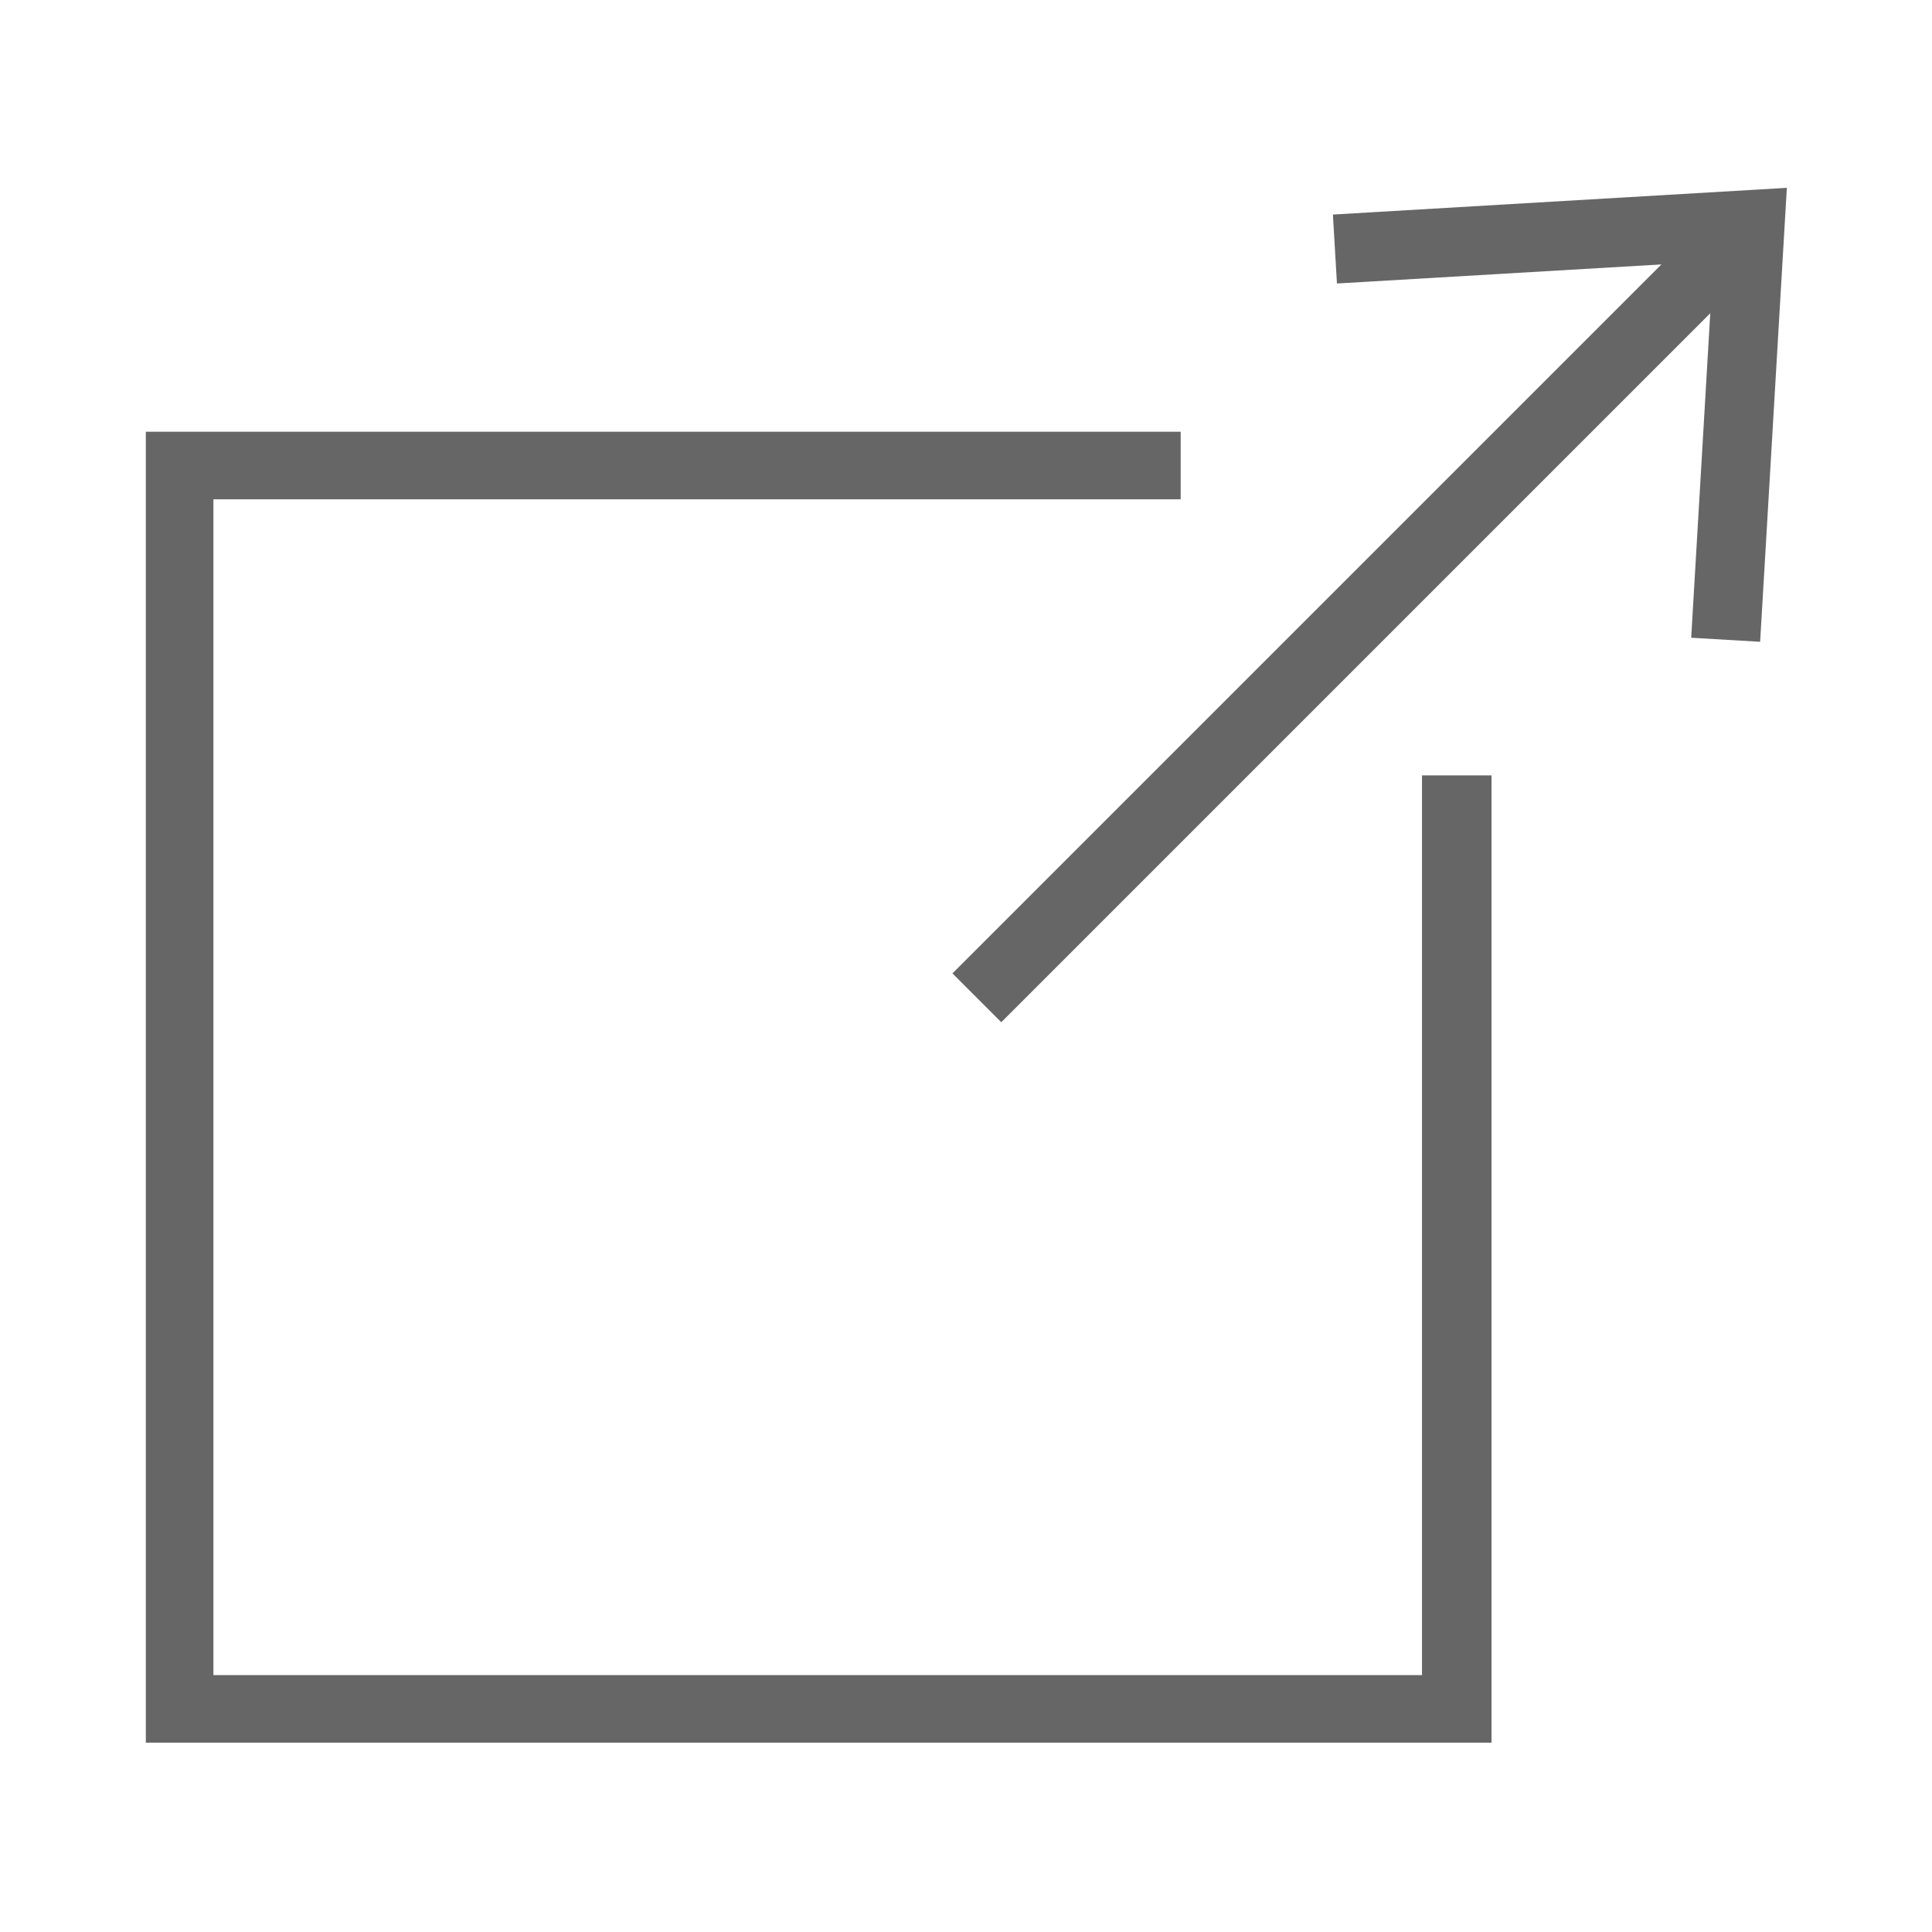
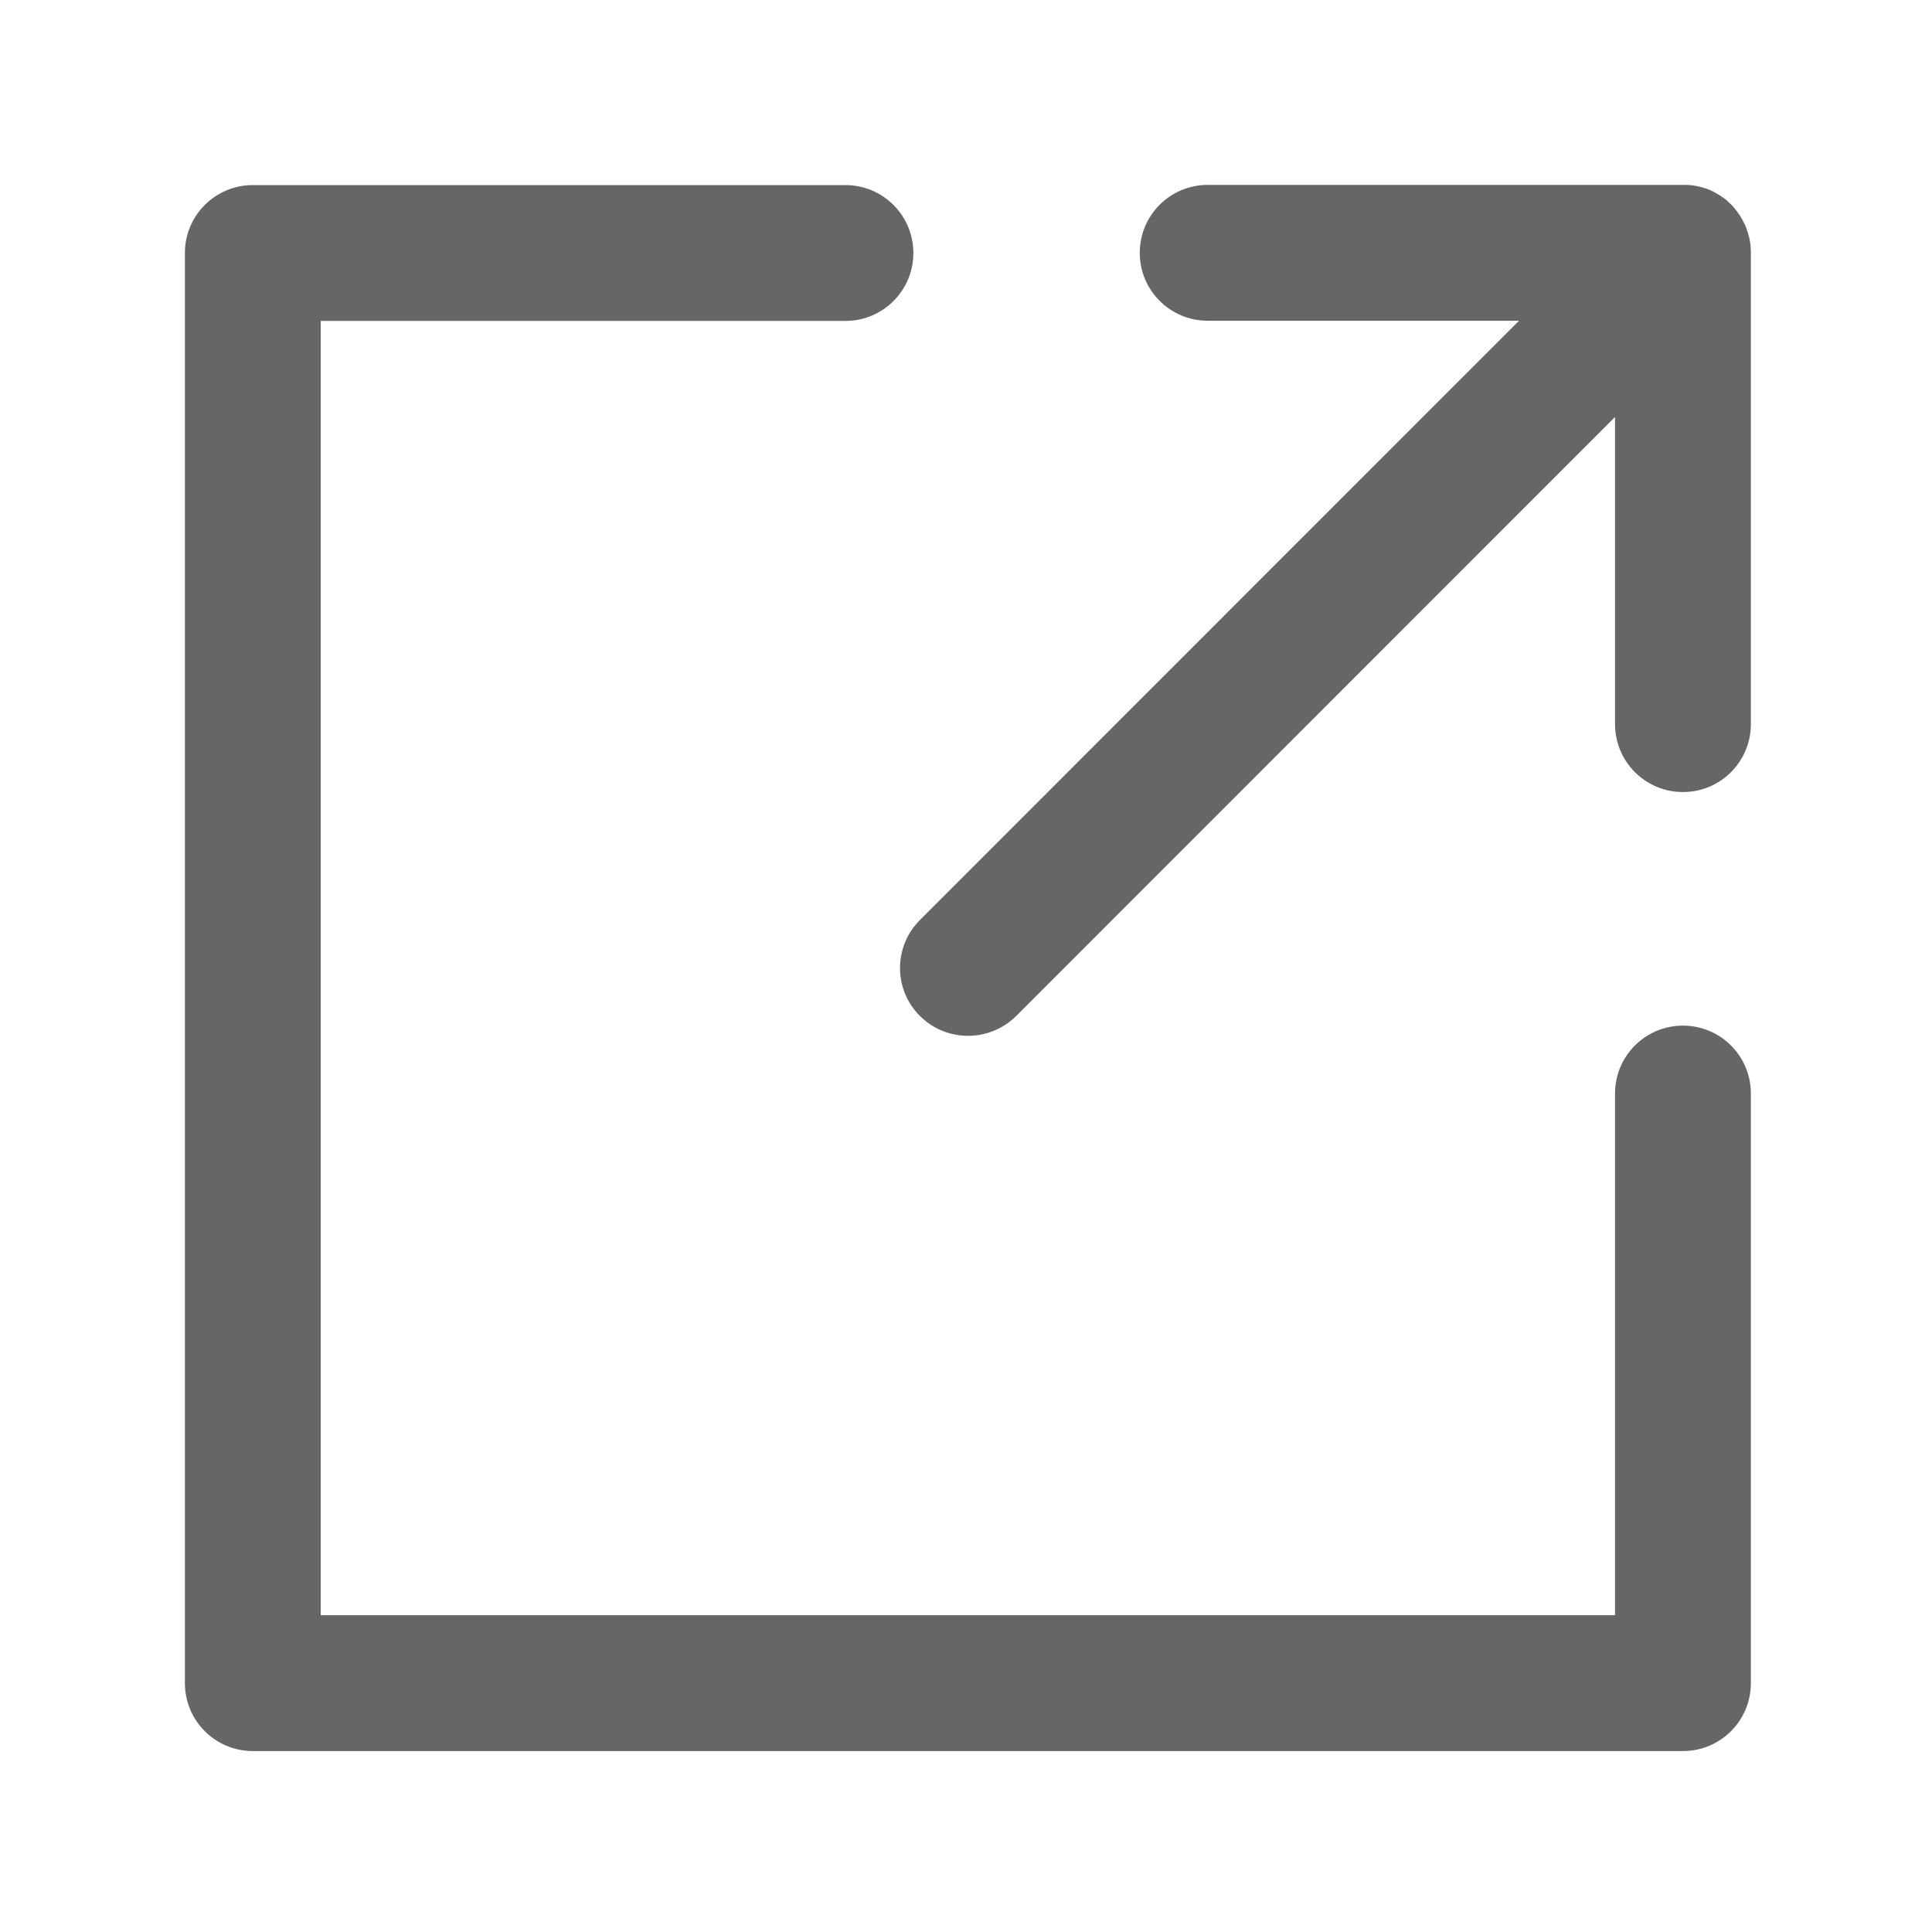
<svg xmlns="http://www.w3.org/2000/svg" class="icon" width="200px" height="200.00px" viewBox="0 0 1024 1024" version="1.1">
-   <path d="M790.537 923.654 77.292 923.654 77.292 228.829 625.784 228.829 625.784 264.644 113.108 264.644 113.108 887.838 753.698 887.838 753.698 410.977 790.537 410.977Z" fill="#666666" />
-   <path d="M904.926 115.802l25.885 25.885-400.116 400.116-25.885-25.885 400.116-400.116Z" fill="#666666" />
-   <path d="M932.909 340.162 896.369 338.016 908.096 138.531 708.611 150.258 706.465 113.718 947.068 99.56Z" fill="#666666" />
+   <path d="M892 928.1H134c-19.9 0-36-16.1-36-36v-758c0-19.9 16.1-36 36-36h314.1c19.9 0 36 16.1 36 36s-16.1 36-36 36H170v686h686V579.6c0-19.9 16.1-36 36-36s36 16.1 36 36v312.5c0 19.9-16.1 36-36 36z" fill="#666666" />
+   <path d="M927.9 131.6v-0.5c-0.1-1.7-0.4-3.3-0.7-4.9 0-0.1 0-0.2-0.1-0.3-0.4-1.7-0.9-3.3-1.5-4.9v-0.1c-0.6-1.6-1.4-3.1-2.2-4.6 0-0.1-0.1-0.1-0.1-0.2-0.8-1.4-1.7-2.8-2.7-4.1-0.1-0.1-0.2-0.3-0.3-0.4-0.5-0.6-0.9-1.1-1.4-1.7 0-0.1-0.1-0.1-0.1-0.2-0.5-0.6-1-1.1-1.6-1.6l-0.4-0.4c-0.5-0.5-1.1-1-1.6-1.5l-0.1-0.1c-0.6-0.5-1.2-1-1.9-1.4-0.1-0.1-0.3-0.2-0.4-0.3-1.4-1-2.8-1.8-4.3-2.6l-0.1-0.1c-1.6-0.8-3.2-1.5-4.9-2-1.6-0.5-3.3-1-5-1.2-0.1 0-0.2 0-0.3-0.1l-2.4-0.3h-0.3c-0.7-0.1-1.3-0.1-2-0.1H640.1c-19.9 0-36 16.1-36 36s16.1 36 36 36h165L487.6 487.6c-14.1 14.1-14.1 36.9 0 50.9 7 7 16.2 10.5 25.5 10.5 9.2 0 18.4-3.5 25.5-10.5L856 221v162.8c0 19.9 16.1 36 36 36s36-16.1 36-36V134.1c0-0.8 0-1.7-0.1-2.5z" fill="#666666" />
</svg>
